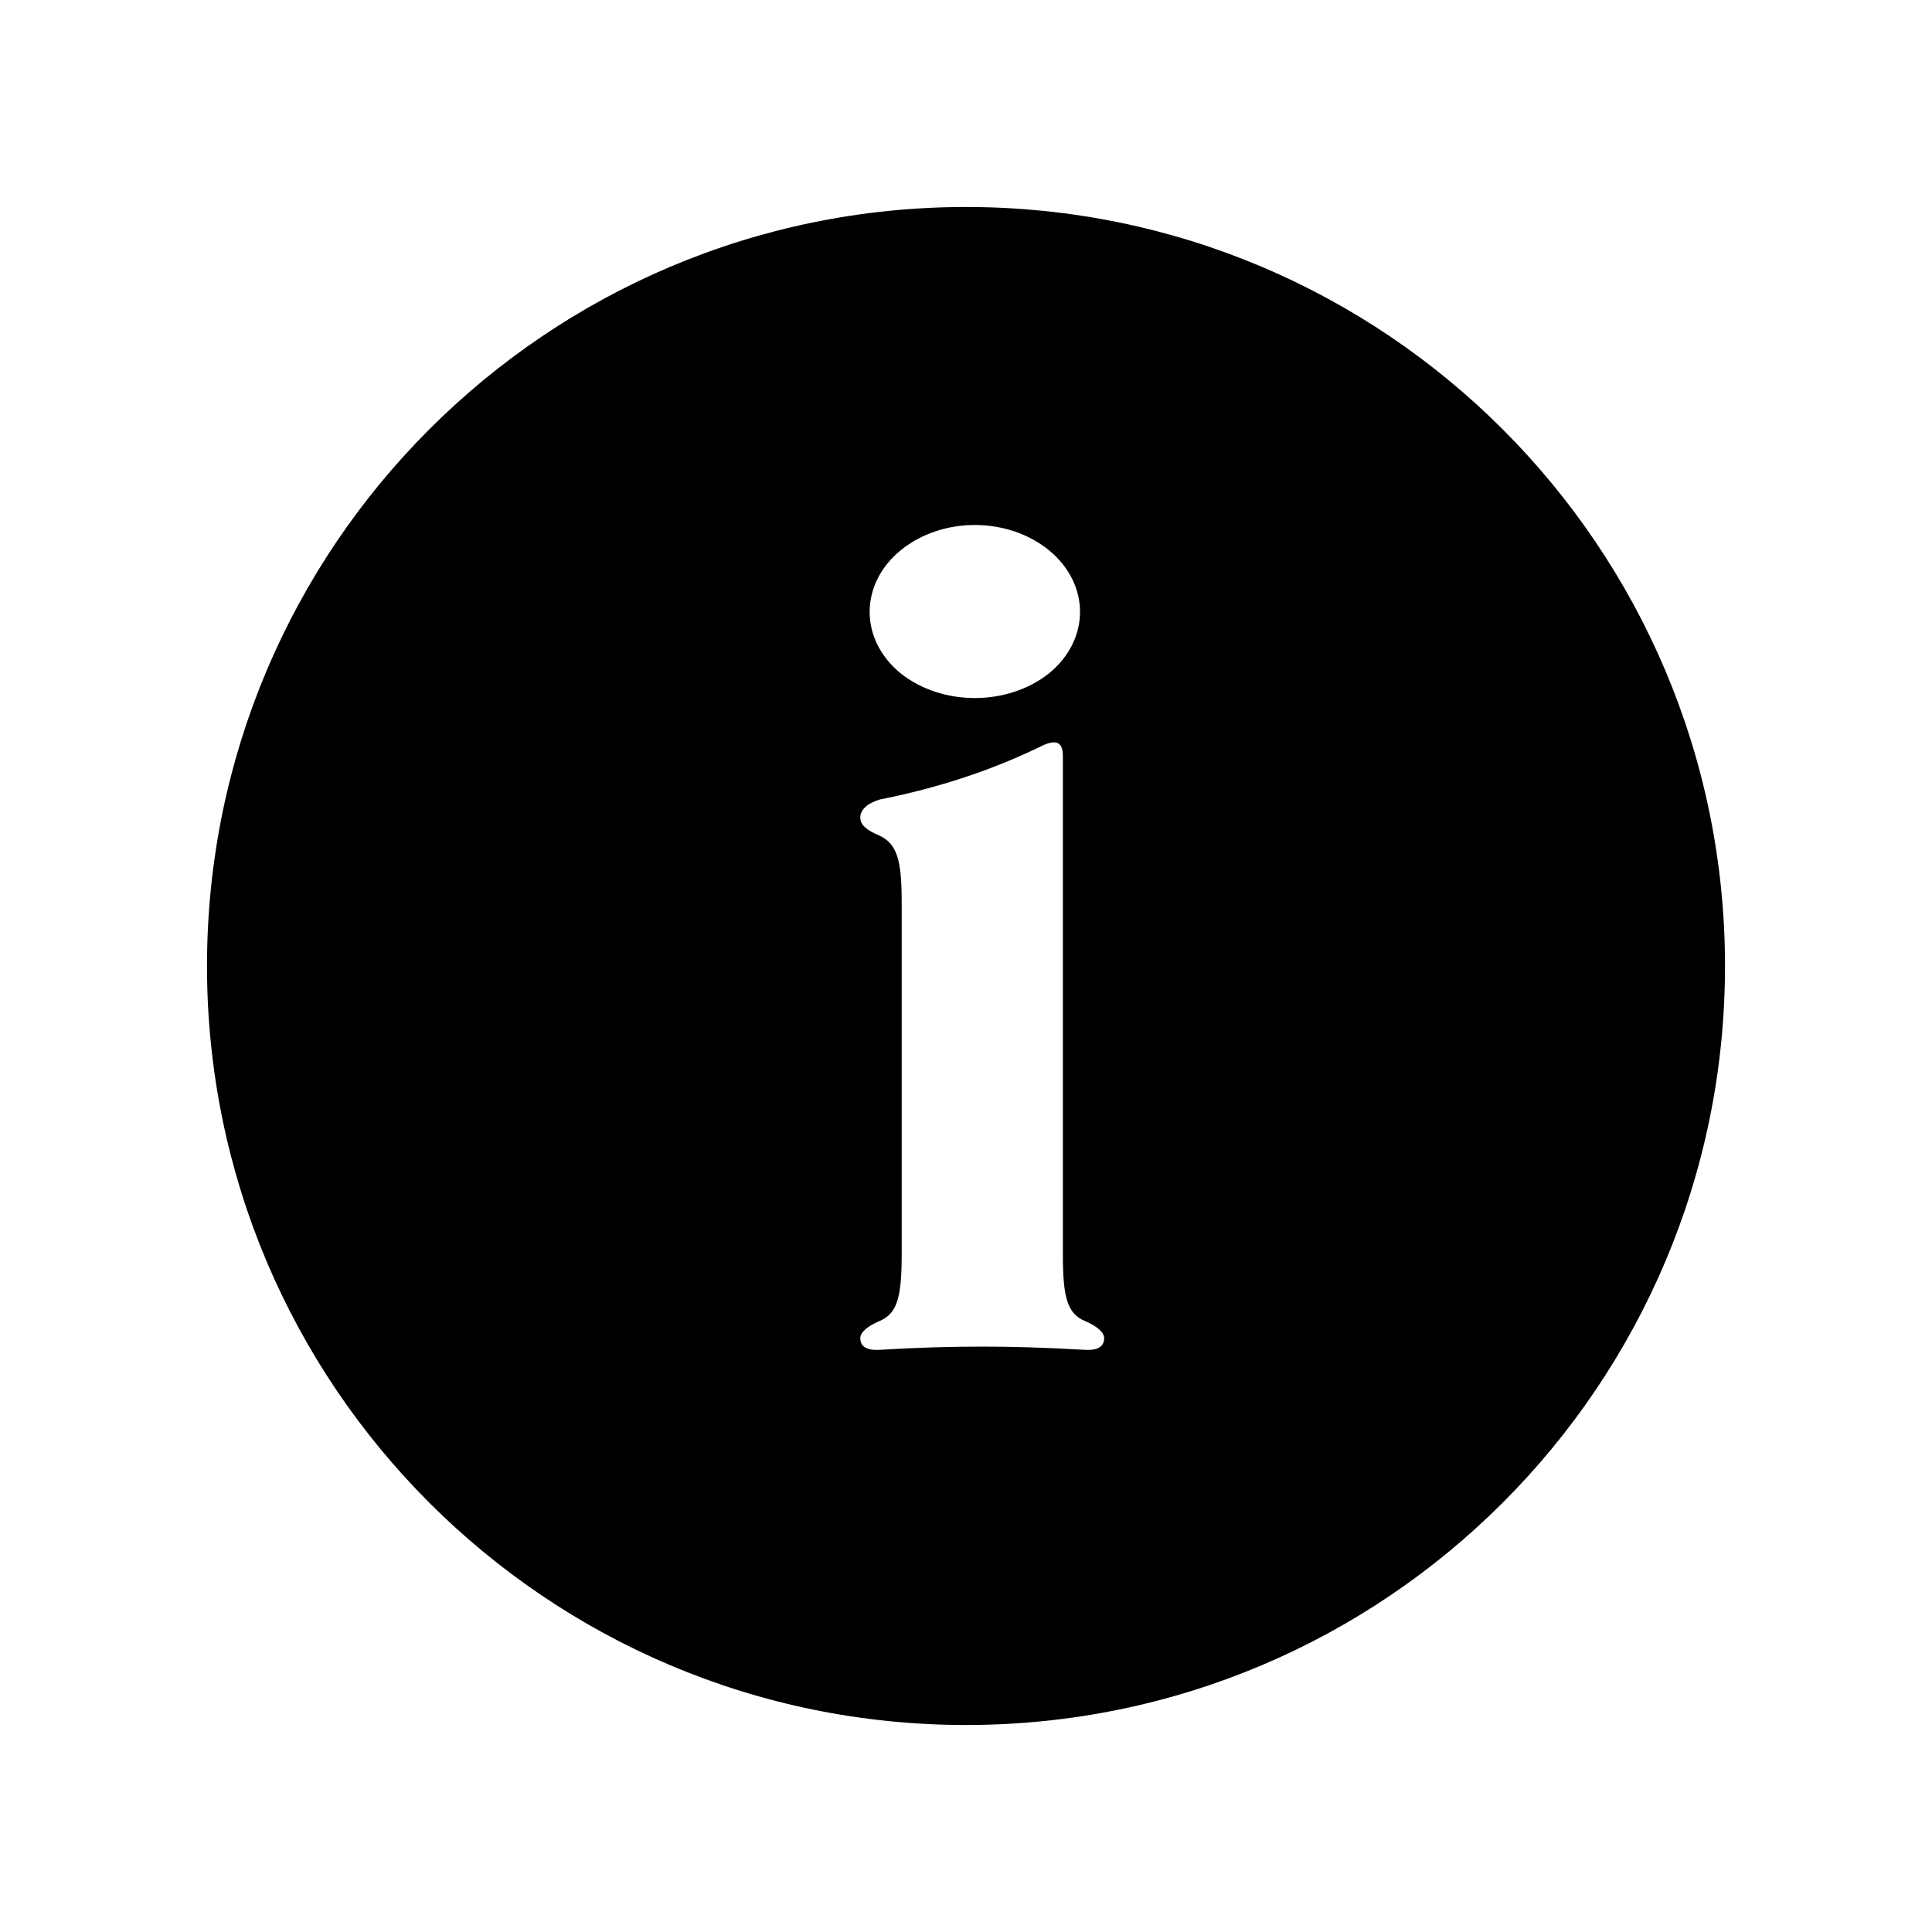
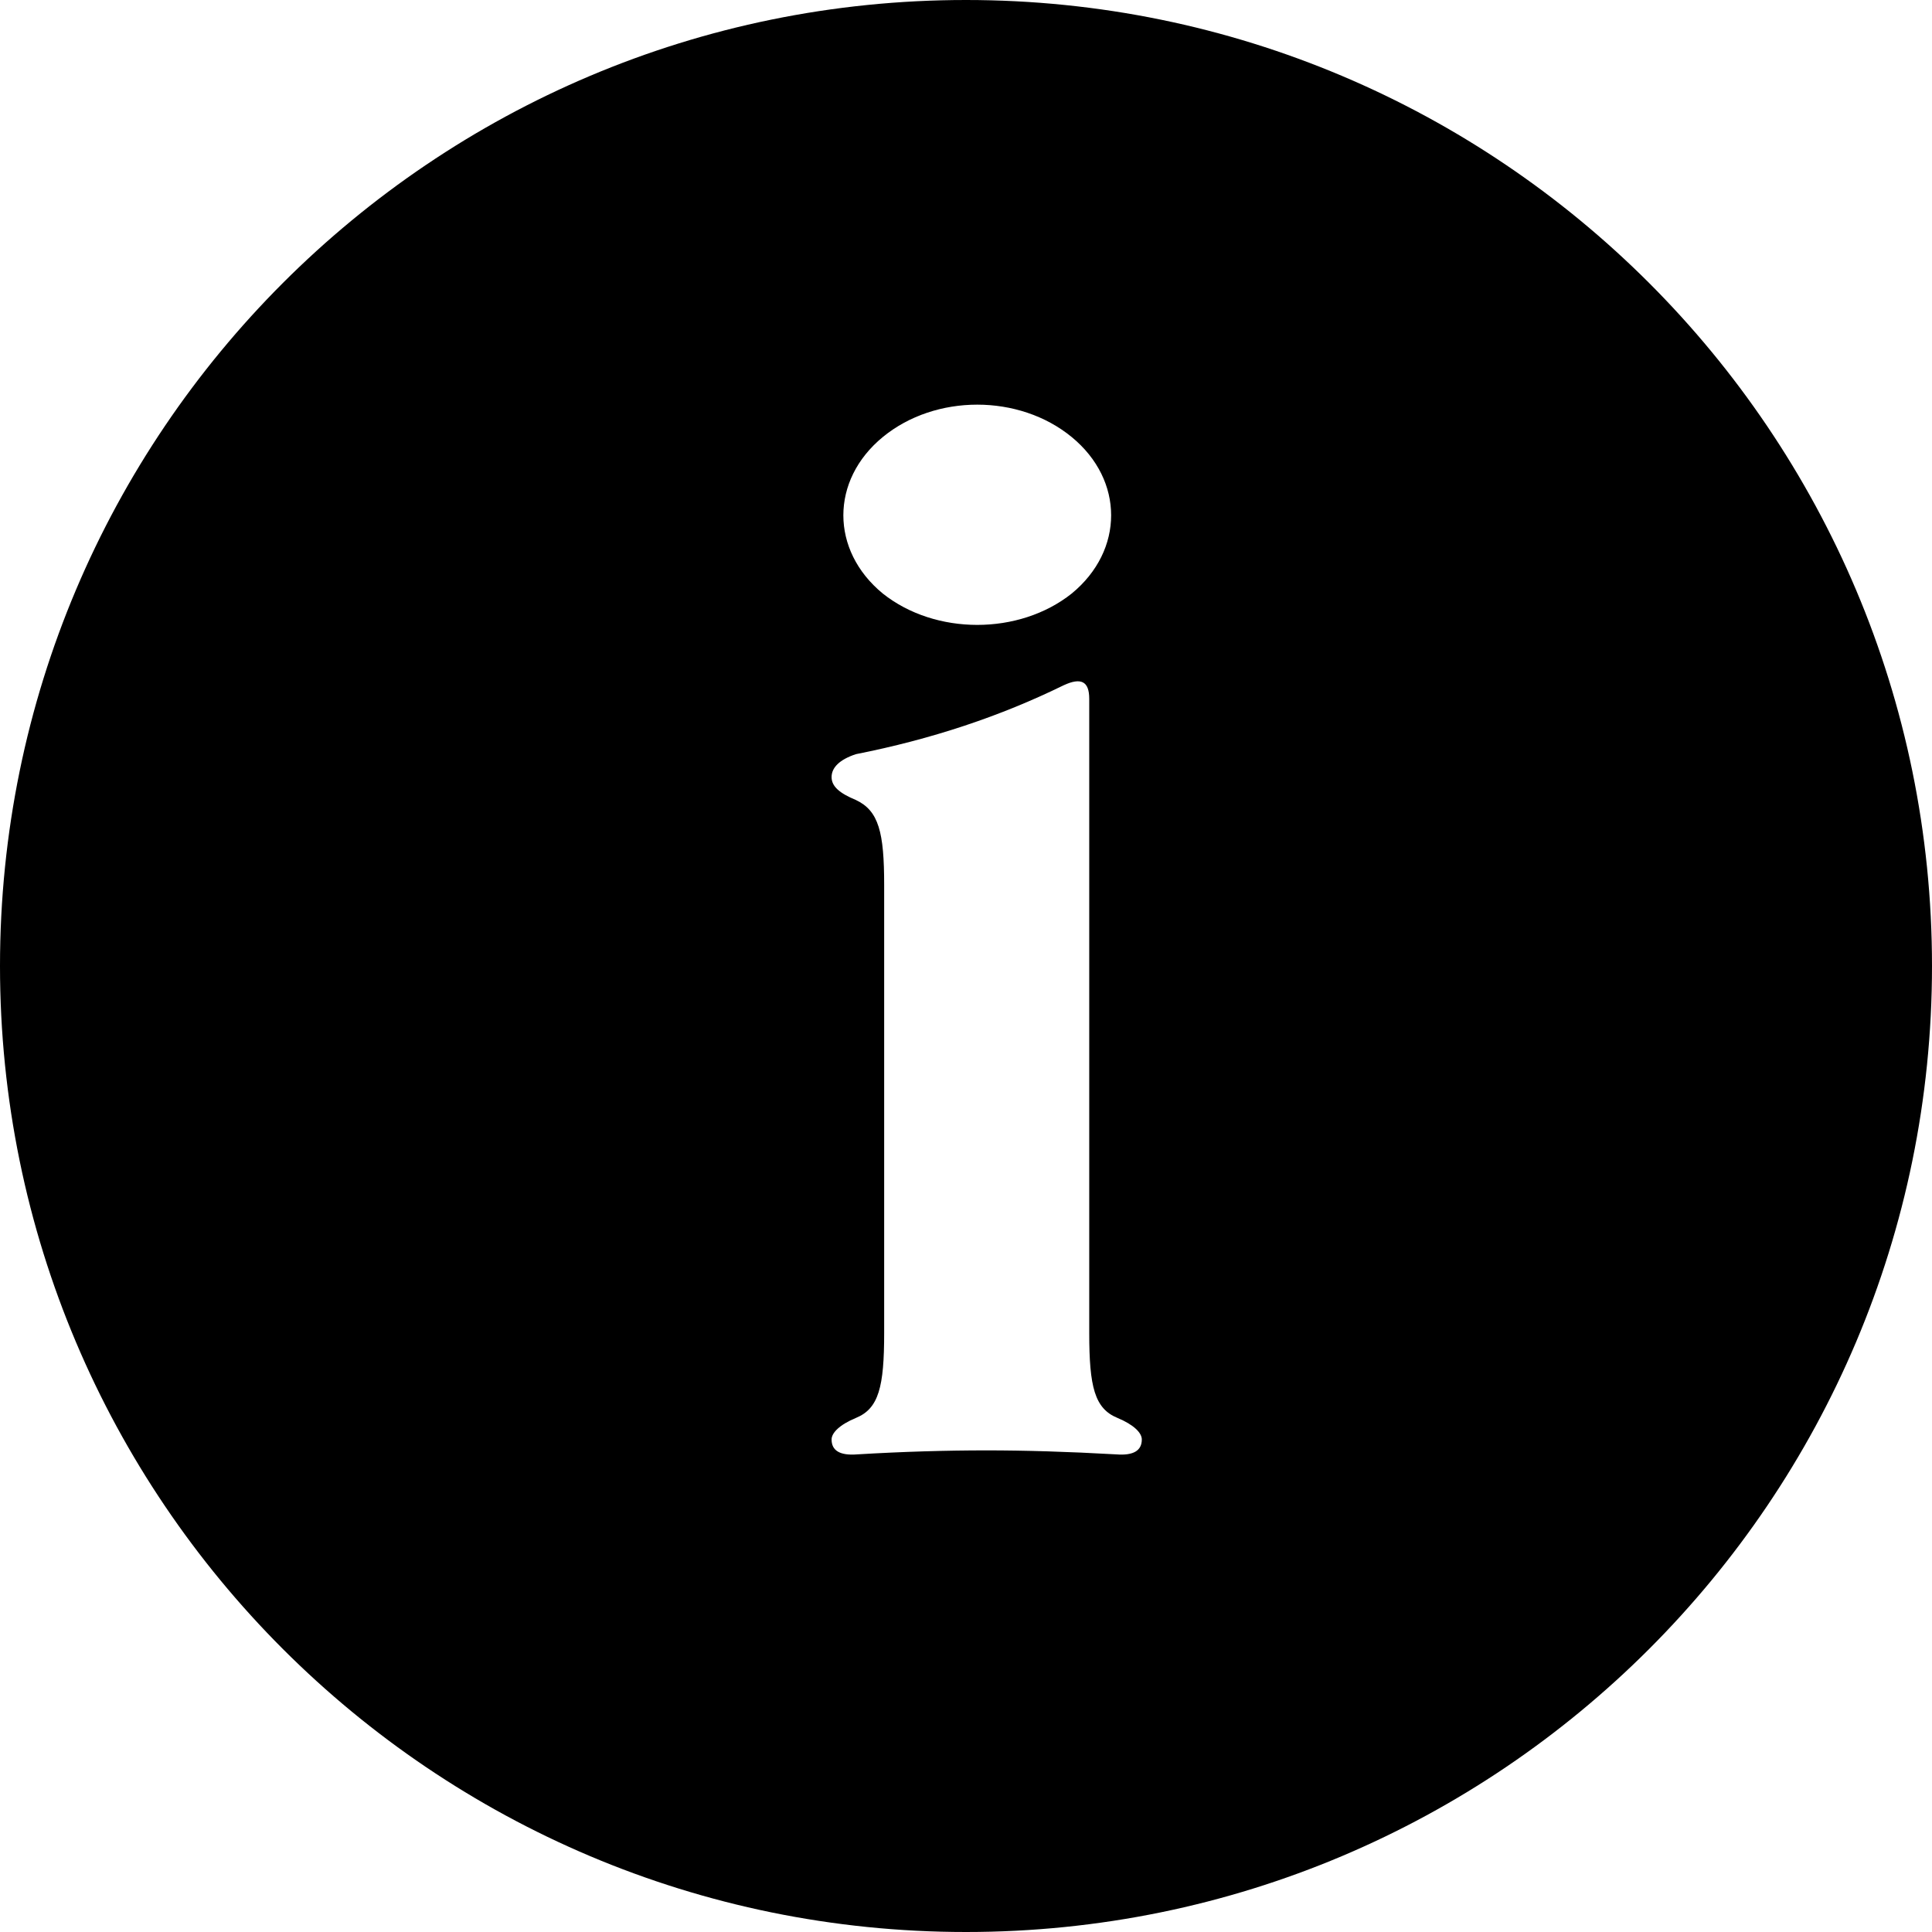
<svg xmlns="http://www.w3.org/2000/svg" width="14" height="14" viewBox="0 0 14 14" fill="none">
-   <path fill-rule="evenodd" clip-rule="evenodd" d="M7 12.5C10.038 12.5 12.5 10.038 12.5 7C12.5 3.963 10.038 1.5 7 1.5C3.962 1.5 1.5 3.963 1.5 7C1.5 10.038 3.962 12.5 7 12.5ZM6.526 4.879C6.826 5.118 7.302 5.118 7.602 4.879C7.901 4.634 7.901 4.234 7.602 3.988C7.302 3.743 6.826 3.743 6.526 3.988C6.227 4.234 6.227 4.634 6.526 4.879ZM8.001 9.696C8.001 9.658 7.955 9.612 7.863 9.573C7.732 9.519 7.702 9.397 7.702 9.089V5.479C7.702 5.379 7.656 5.356 7.556 5.402C7.195 5.579 6.803 5.709 6.373 5.794C6.28 5.824 6.234 5.87 6.234 5.924C6.234 5.978 6.28 6.016 6.373 6.055C6.503 6.116 6.534 6.239 6.534 6.539V9.089C6.534 9.397 6.503 9.519 6.373 9.573C6.28 9.612 6.234 9.658 6.234 9.696C6.234 9.758 6.28 9.788 6.38 9.781C6.642 9.765 6.887 9.758 7.118 9.758C7.333 9.758 7.579 9.765 7.855 9.781C7.955 9.788 8.001 9.758 8.001 9.696Z" fill="currentColor" />
+   <path fill-rule="evenodd" clip-rule="evenodd" d="M7 14C10.866 14 14 10.866 14 7C14 3.134 10.866 0 7 0C3.134 0 0 3.134 0 7C0 10.866 3.134 14 7 14ZM6.397 4.301C6.778 4.604 7.385 4.604 7.766 4.301C8.147 3.988 8.147 3.48 7.766 3.167C7.385 2.854 6.778 2.854 6.397 3.167C6.016 3.48 6.016 3.988 6.397 4.301ZM8.274 10.431C8.274 10.383 8.216 10.324 8.098 10.275C7.932 10.207 7.893 10.05 7.893 9.659V5.064C7.893 4.937 7.834 4.907 7.707 4.966C7.248 5.191 6.749 5.357 6.202 5.465C6.084 5.504 6.026 5.562 6.026 5.631C6.026 5.699 6.084 5.748 6.202 5.797C6.368 5.875 6.407 6.032 6.407 6.413V9.659C6.407 10.05 6.368 10.207 6.202 10.275C6.084 10.324 6.026 10.383 6.026 10.431C6.026 10.51 6.084 10.549 6.211 10.539C6.544 10.519 6.857 10.51 7.15 10.51C7.424 10.51 7.737 10.519 8.089 10.539C8.216 10.549 8.274 10.51 8.274 10.431Z" fill="currentColor" />
</svg>
